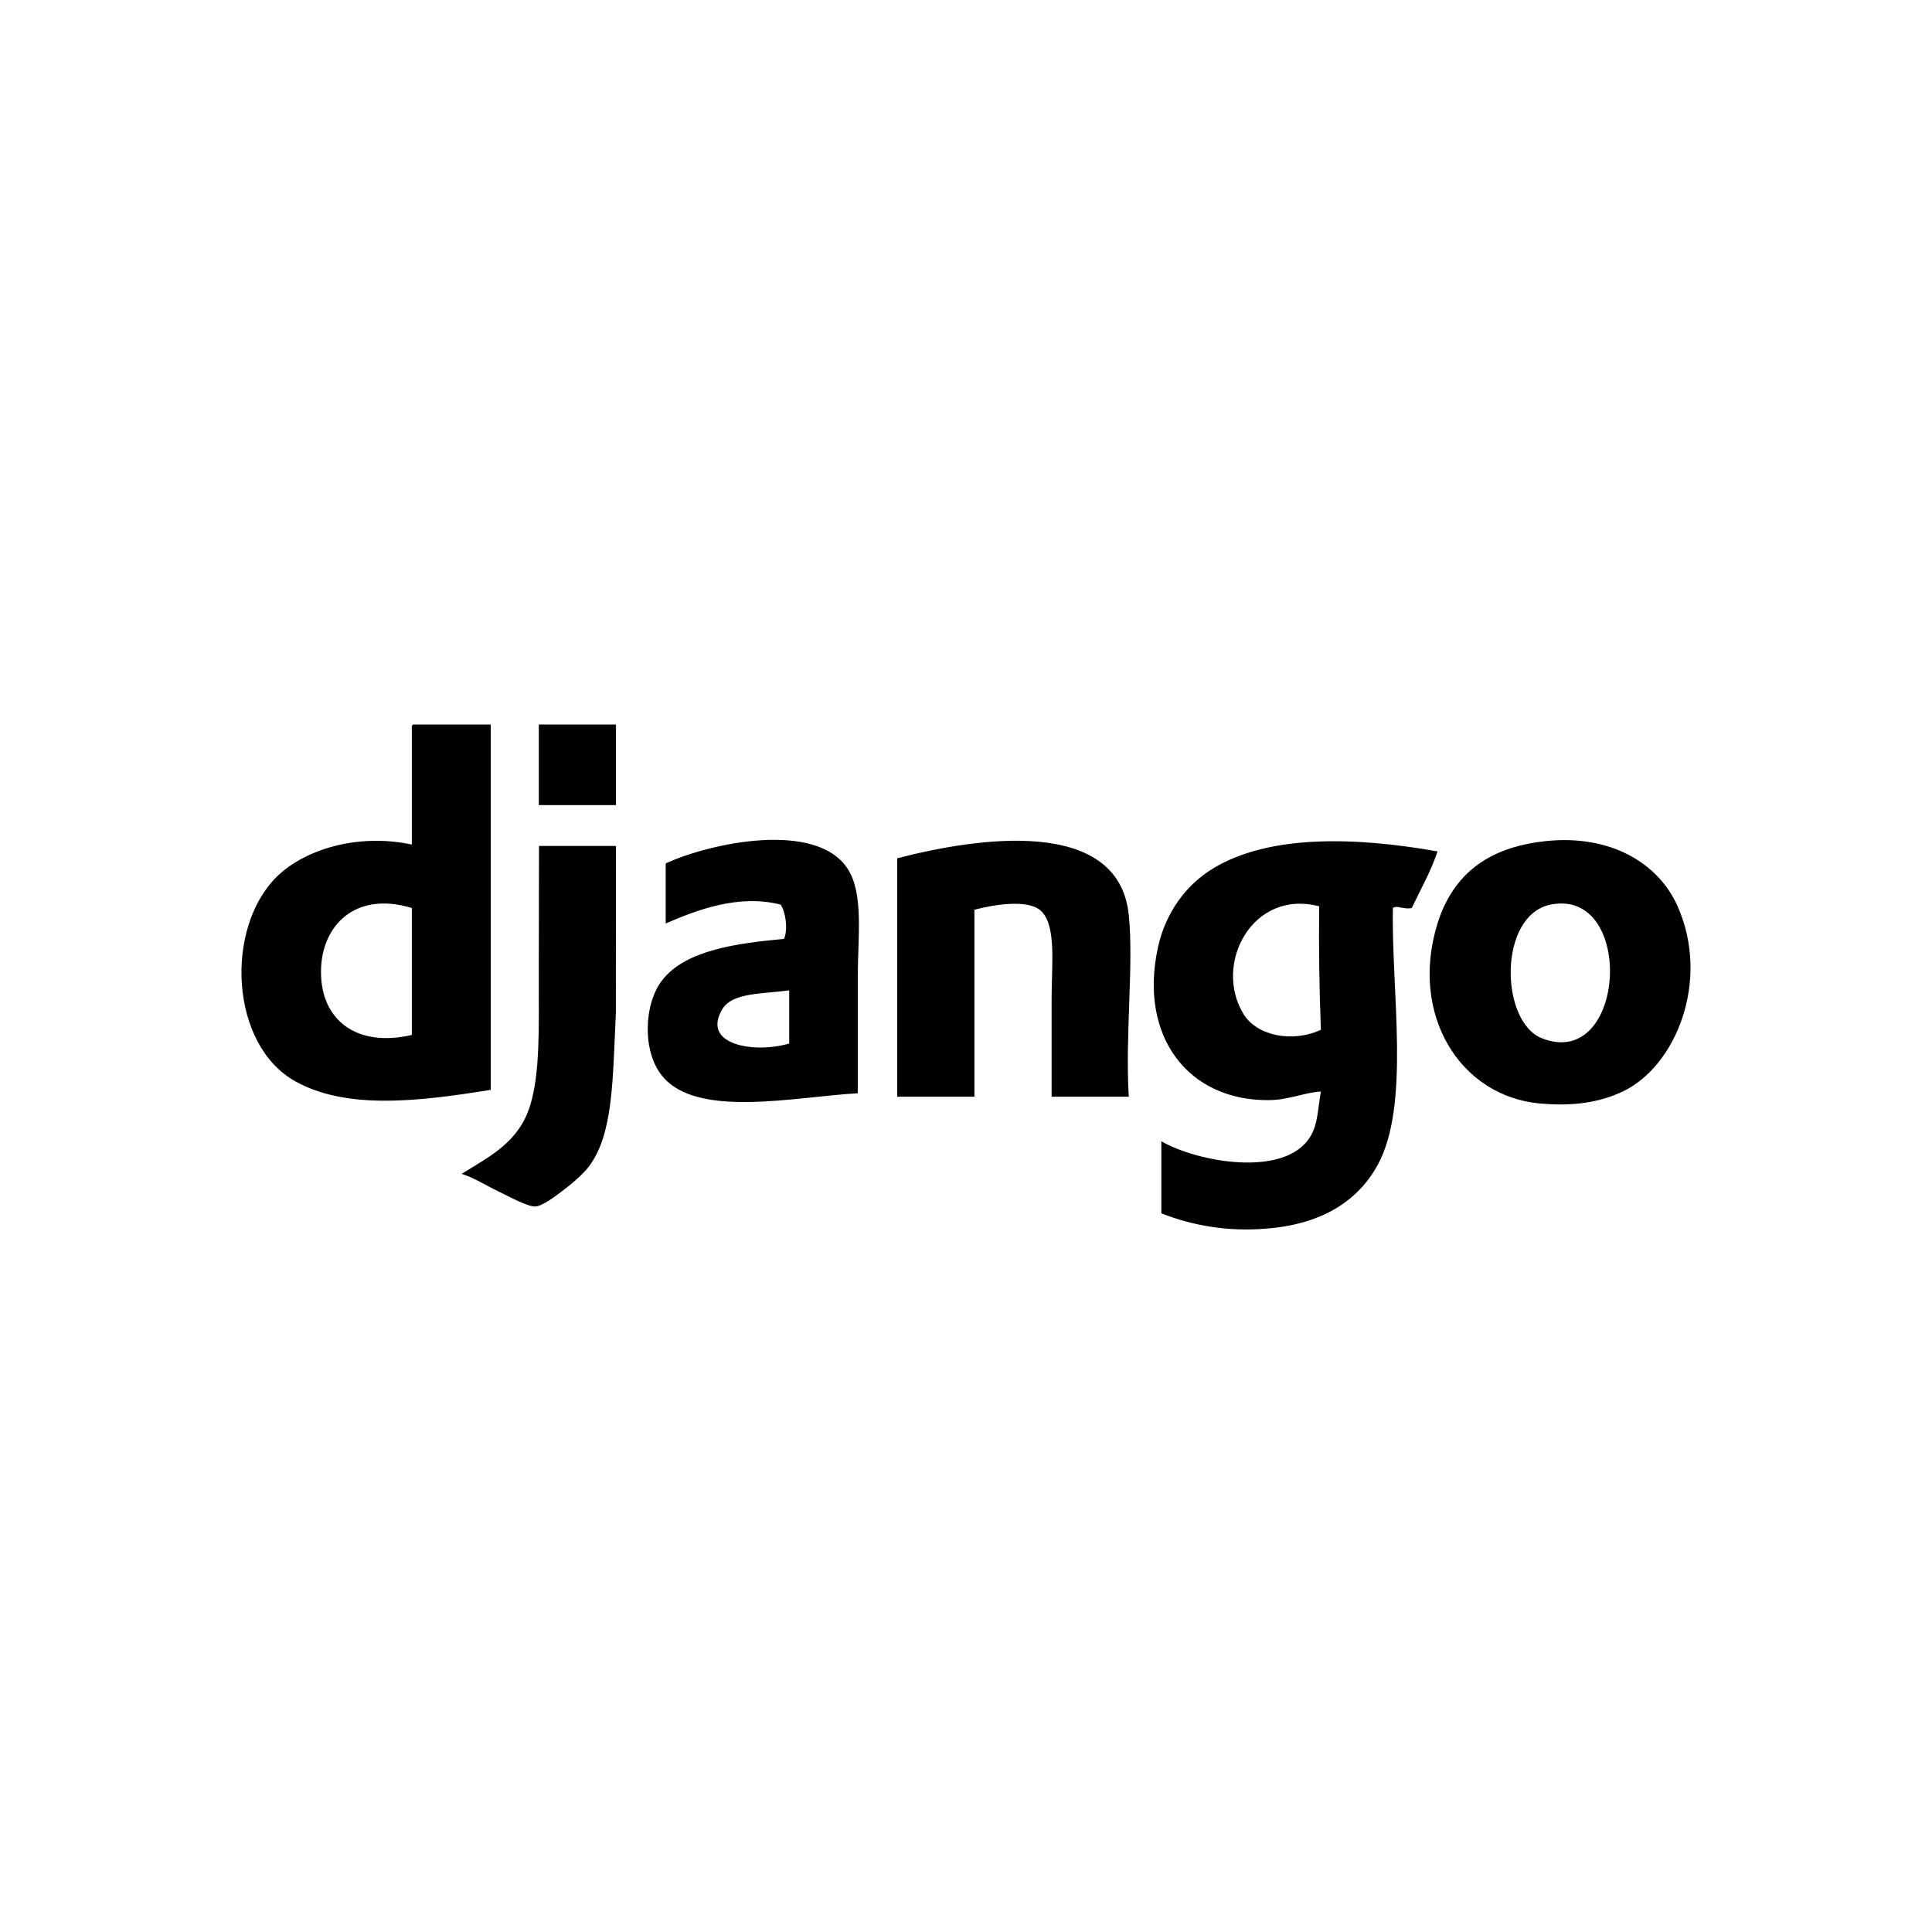
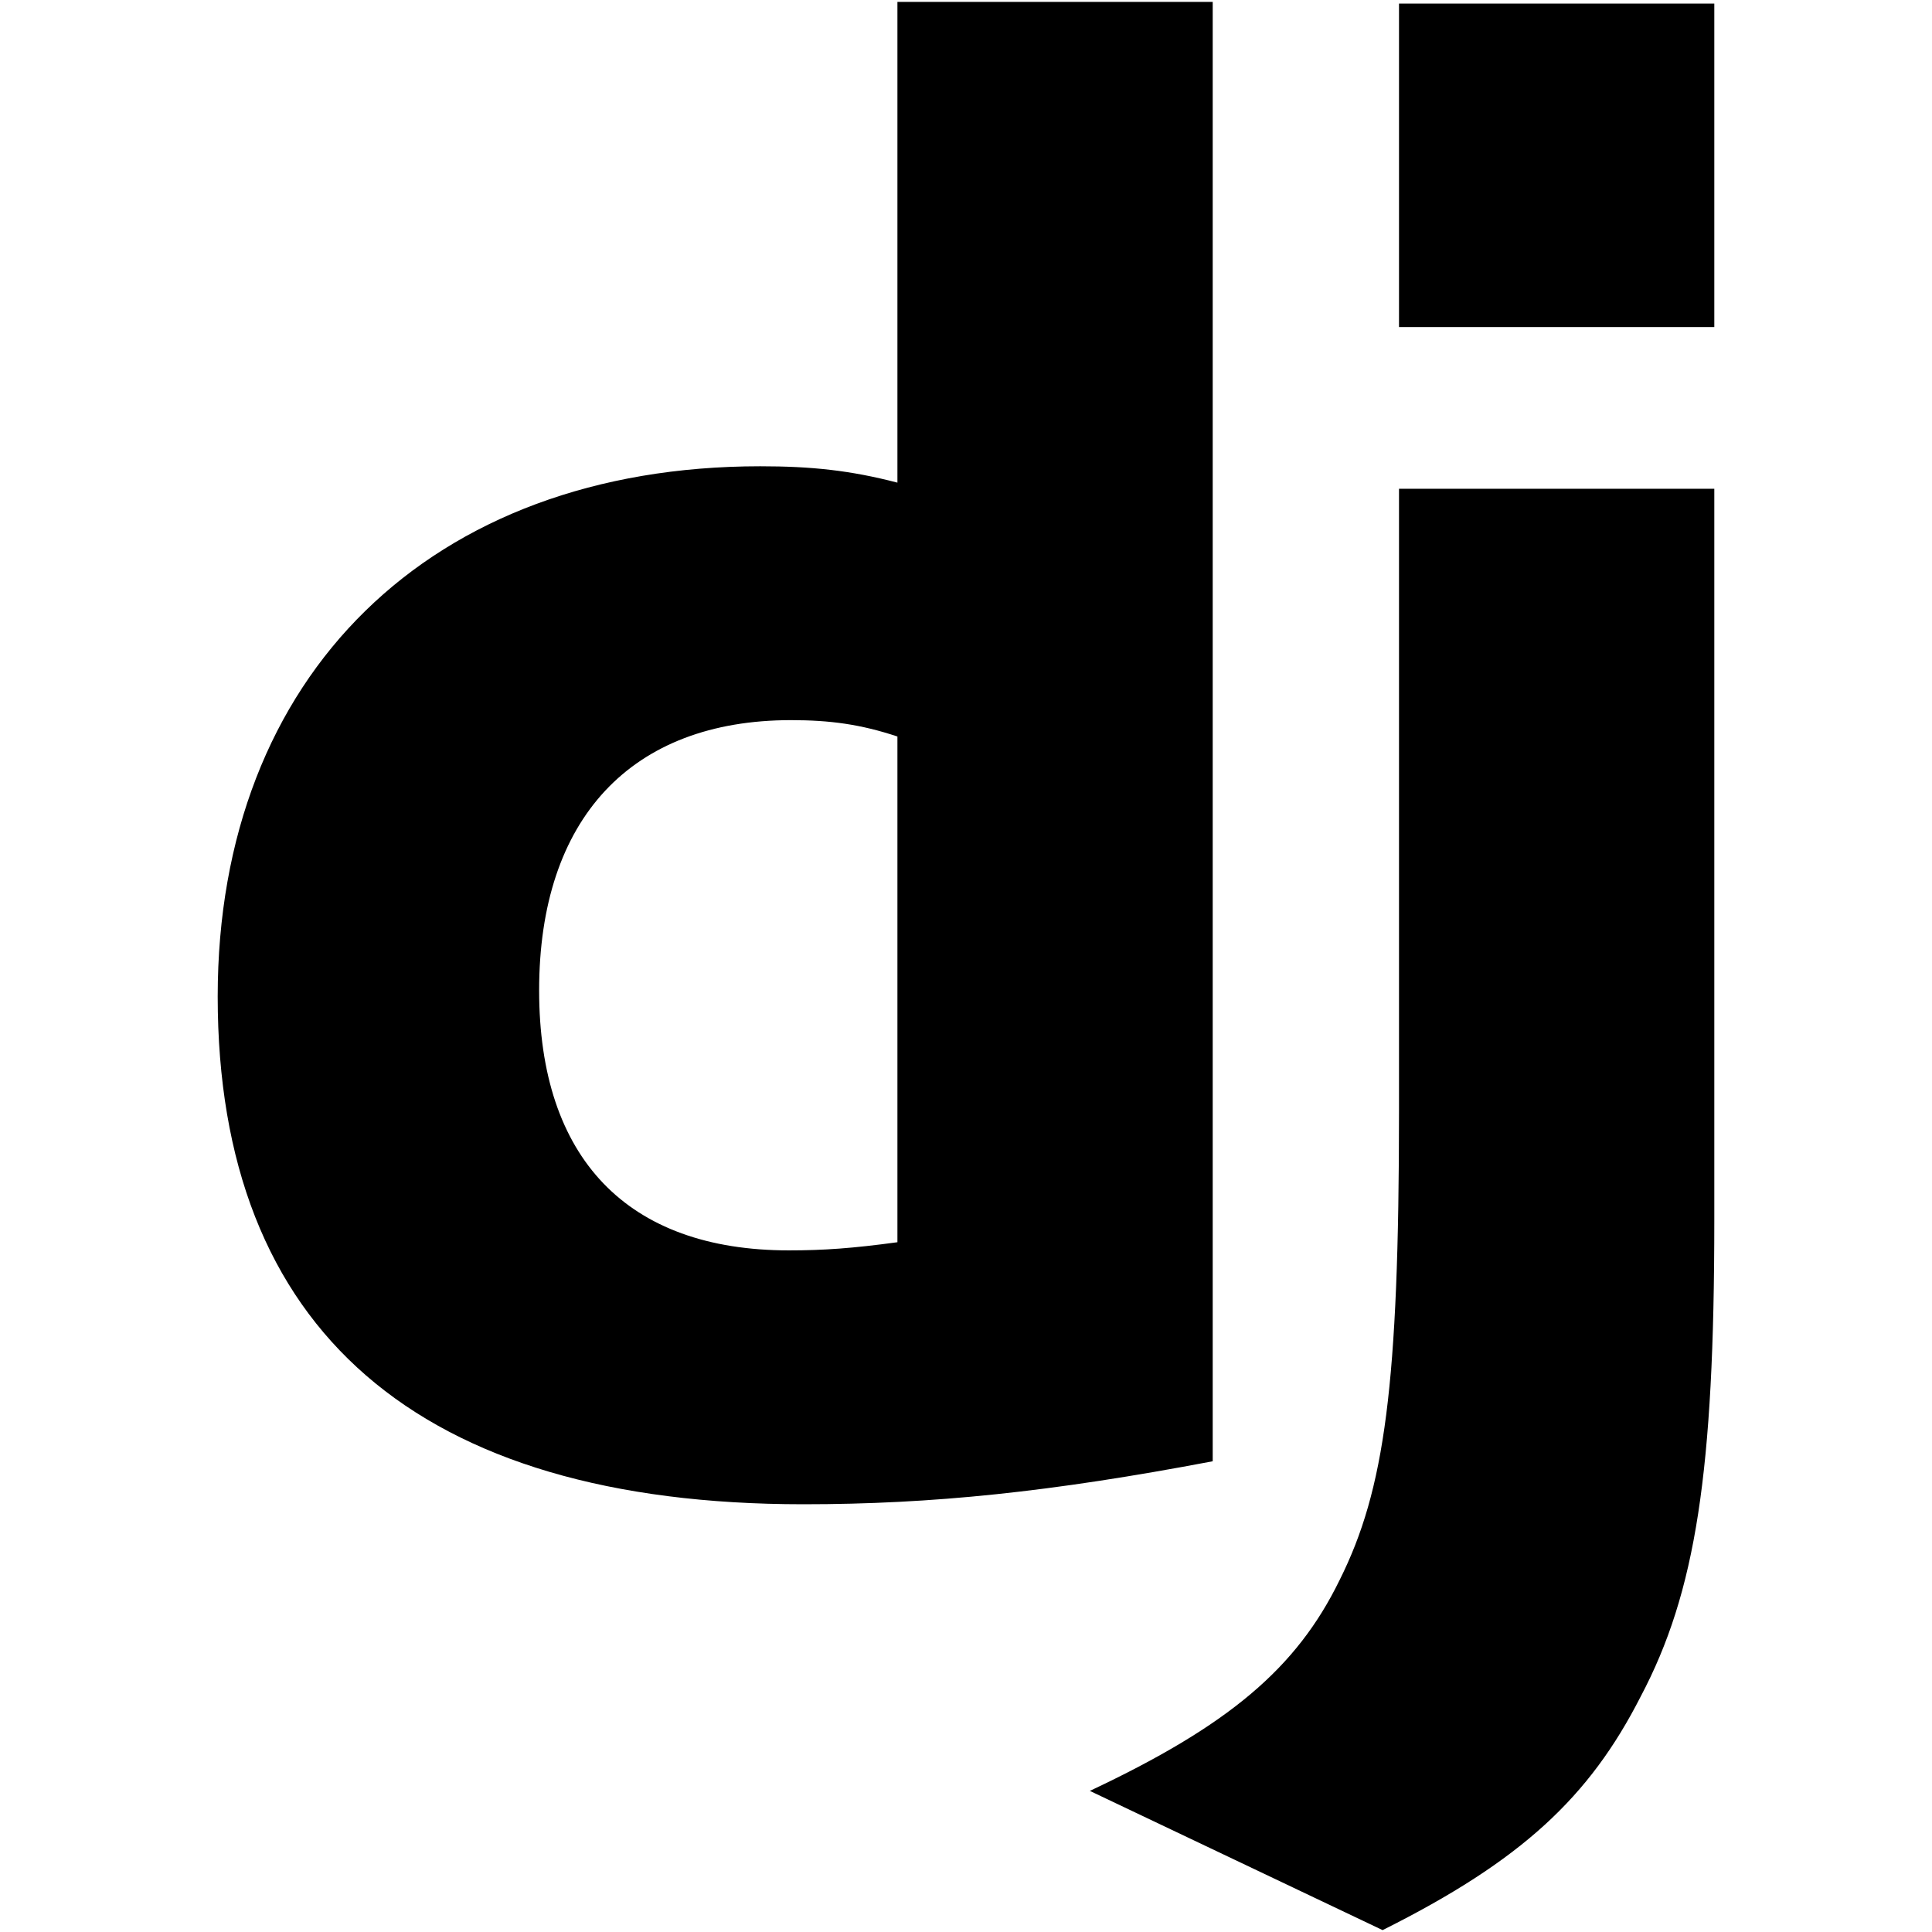
- <svg xmlns="http://www.w3.org/2000/svg" width="800px" height="800px" viewBox="0 0 64 64" fill="none">
-   <path fill-rule="evenodd" clip-rule="evenodd" d="M10.633 32.181c-.009 1.587 1.154 2.533 3.01 2.103v-4.205c-1.879-.572-3.003.586-3.01 2.102zM13.7 24h2.556v12.102c-2.45.4-4.798.655-6.477-.284-2.162-1.21-2.336-5.05-.625-6.761.868-.868 2.614-1.478 4.489-1.08v-3.806c-.005-.081-.01-.162.056-.171zM20.405 26.67h-2.557V24h2.557v2.67zM51.085 34.397c2.787 1.083 3.096-4.989.284-4.431-1.746.346-1.69 3.885-.284 4.431zm.114-6.534c2.128-.227 3.734.712 4.375 2.16 1.093 2.469-.06 5.302-1.819 6.135-.91.432-1.865.473-2.727.398-2.664-.232-4.344-2.947-3.409-5.965.147-.473.311-.762.398-.91.58-.984 1.557-1.644 3.182-1.818zM23.927 33.431c-.707 1.189 1.07 1.474 2.216 1.137v-1.761c-.88.122-1.883.065-2.216.624zm4.489 2.784c-2.112.122-5.322.841-6.477-.568-.679-.828-.606-2.407 0-3.181.783-1.001 2.492-1.22 4.034-1.364.14-.345.045-.906-.114-1.136-1.41-.36-2.812.197-3.807.625v-1.989c1.503-.69 4.982-1.417 6.023.17.547.834.34 2.288.34 3.58v3.863zM37.393 36.33h-2.557v-3.296c0-1.085.175-2.461-.398-2.898-.449-.342-1.514-.17-2.159 0v6.193h-2.557v-7.897c2.614-.68 7.332-1.407 7.67 1.875.168 1.618-.123 4.045 0 6.022zM41.2 33.602c.43.696 1.594.957 2.556.511a81.771 81.771 0 0 1-.057-4.09c-2.21-.584-3.526 1.918-2.5 3.579zm6.42-5.398c-.228.682-.561 1.258-.853 1.875-.263.06-.492-.104-.625 0-.058 2.77.59 6.524-.511 8.523-.663 1.203-1.884 1.975-3.75 2.102a7.634 7.634 0 0 1-3.409-.511v-2.387c1.166.681 4.113 1.236 4.943-.17.244-.414.229-.842.34-1.477-.533.028-1.052.275-1.704.284-2.679.035-4.337-2.098-3.693-5.057.25-1.144.92-2.066 1.819-2.613 1.865-1.138 4.734-1.051 7.442-.569z" fill="#000000" />
-   <path fill-rule="evenodd" clip-rule="evenodd" d="M20.405 28.023c-.003 1.882-.003 3.235-.003 5.522-.108 2.248-.083 4.038-.906 5.113-.163.212-.507.522-.796.739-.242.182-.703.552-.965.568-.265.016-.943-.367-1.25-.511-.404-.19-.777-.442-1.194-.568.973-.603 1.896-1.055 2.273-2.273.328-1.06.284-2.595.284-4.09 0-1.478.007-3.196.007-4.5h2.55z" fill="#000000" />
+ <svg xmlns="http://www.w3.org/2000/svg" fill="#000000" version="1.1" width="800px" height="800px" viewBox="0 0 512 512" enable-background="new 0 0 512 512" xml:space="preserve">
+   <g id="5151e0c8492e5103c096af88a51f62ed">
+     <path display="inline" d="M321.38,0.5h-83.553v127.405c-12.483-3.253-22.786-4.338-36.354-4.338   c-87.349,0-143.781,55.34-143.781,140.52c0,88.441,53.176,134.556,155.181,134.556c34.165,0,65.639-3.254,108.508-11.392V0.5z    M237.827,329.203c-11.938,1.623-19.533,2.162-28.755,2.162c-42.865,0-66.197-24.409-66.197-68.904   c0-45.573,24.413-71.616,66.743-71.616c10.303,0,18.437,1.084,28.209,4.338V329.203z M454.309,0.949v85.726h-83.557V0.949H454.309z    M370.752,129.532h83.557v193.699c0,66.735-4.889,98.743-19.537,126.417c-13.56,26.59-31.466,43.403-68.365,61.852l-77.589-36.896   c36.889-17.359,54.81-32.542,66.197-55.883c11.934-23.874,15.737-51.544,15.737-124.252V129.532z">
+ 
+ </path>
+   </g>
</svg>
